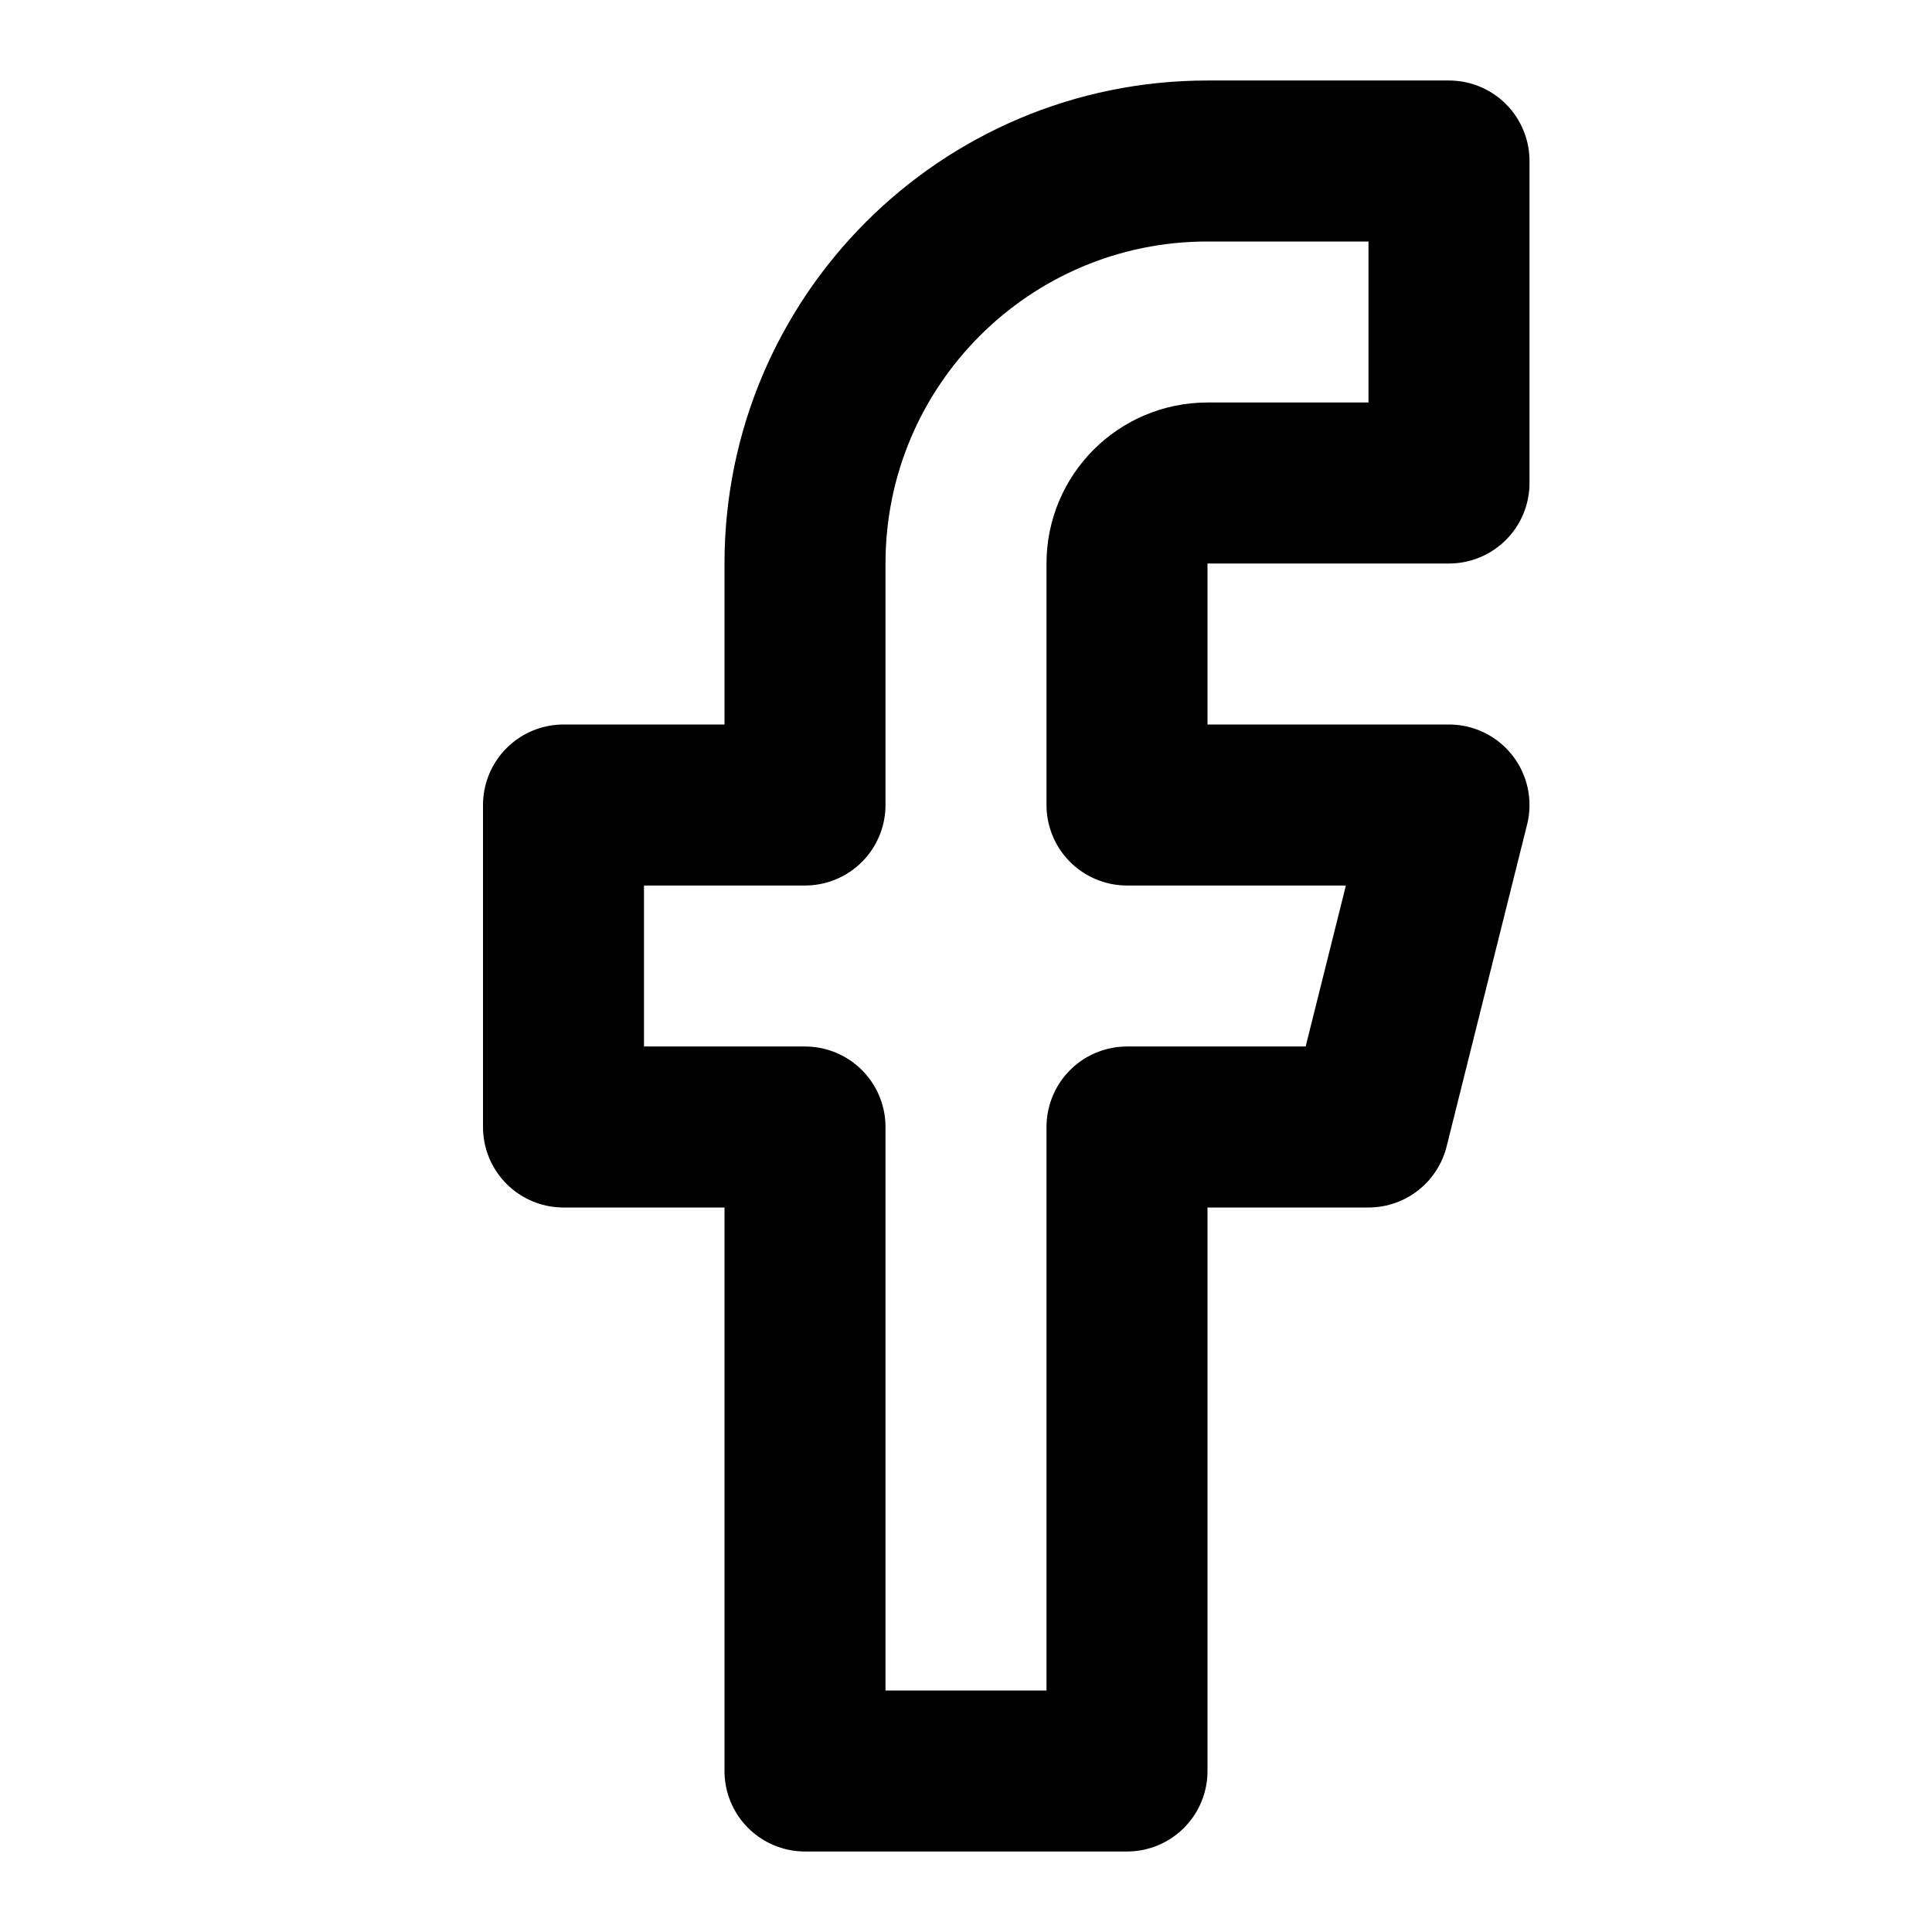
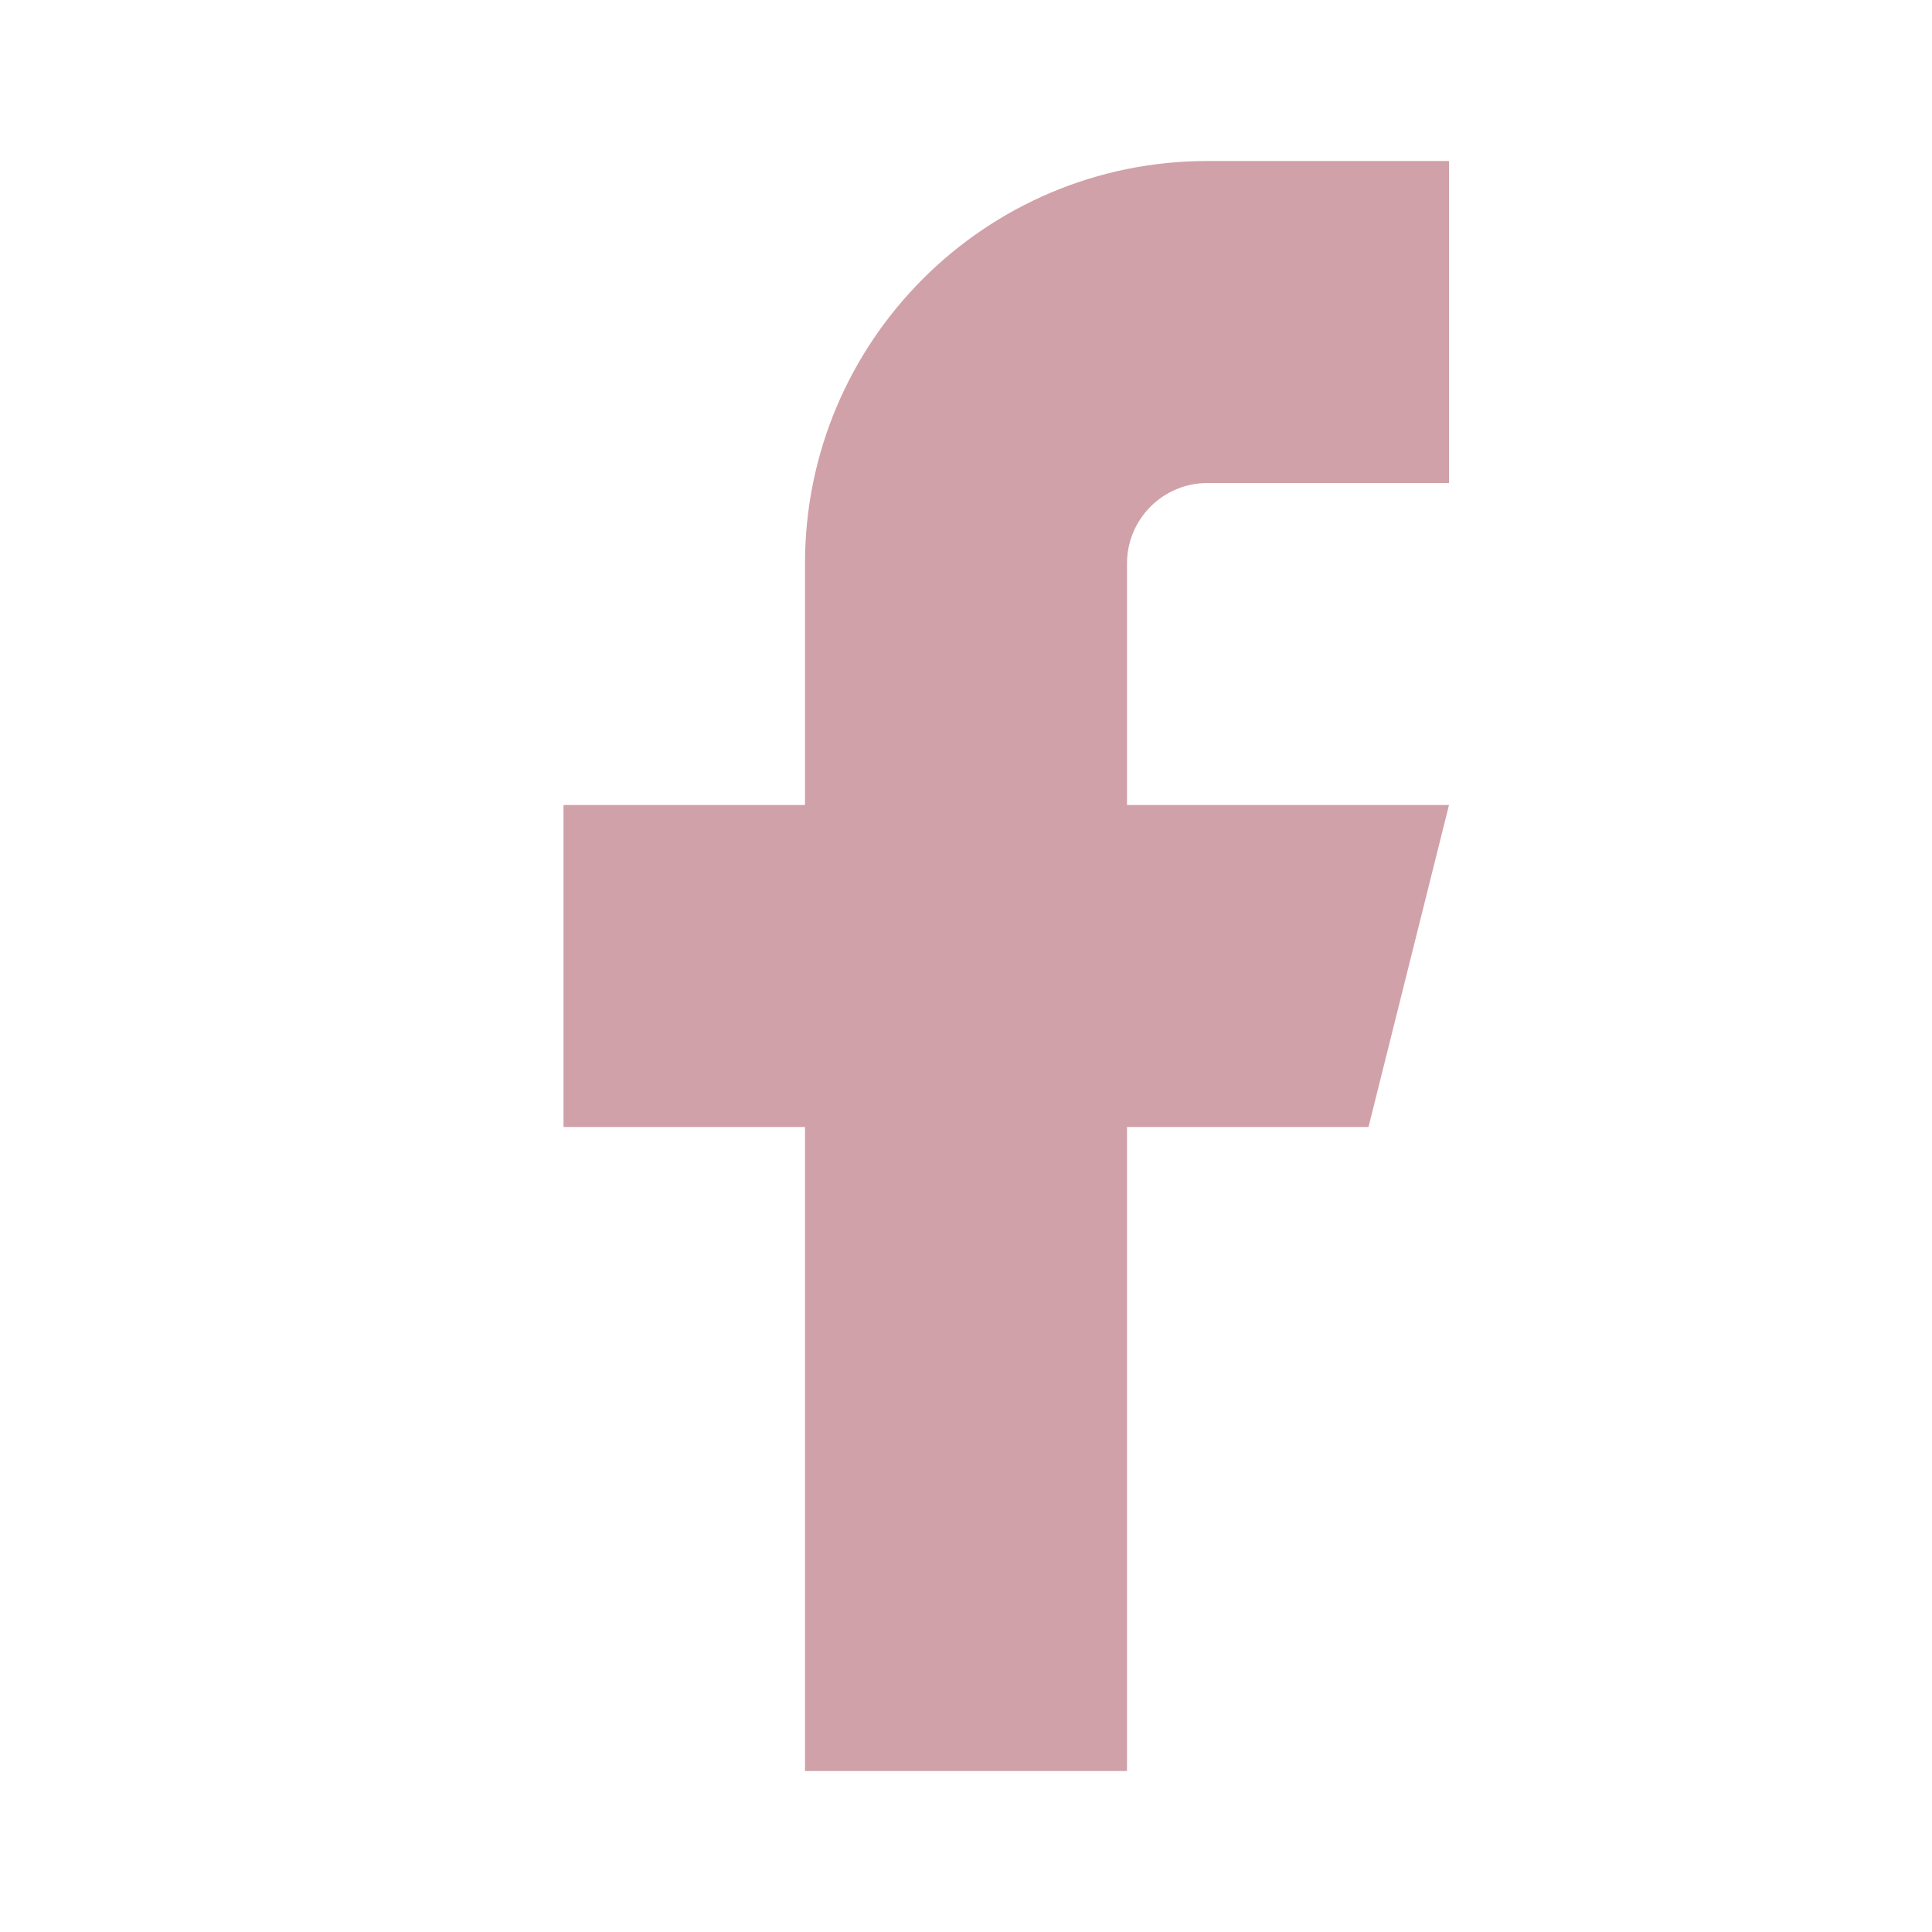
- <svg xmlns="http://www.w3.org/2000/svg" width="24" height="24" viewBox="0 0 24 24" fill="none" stroke="currentColor" stroke-width="2" stroke-linecap="round" stroke-linejoin="round" class="feather feather-facebook">
+ <svg xmlns="http://www.w3.org/2000/svg" width="24" height="24" viewBox="0 0 24 24" fill="#d0a1a8" stroke="none" stroke-linecap="round" stroke-linejoin="round" class="feather feather-facebook">
  <path d="M18 2h-3a5 5 0 0 0-5 5v3H7v4h3v8h4v-8h3l1-4h-4V7a1 1 0 0 1 1-1h3z" />
</svg>
